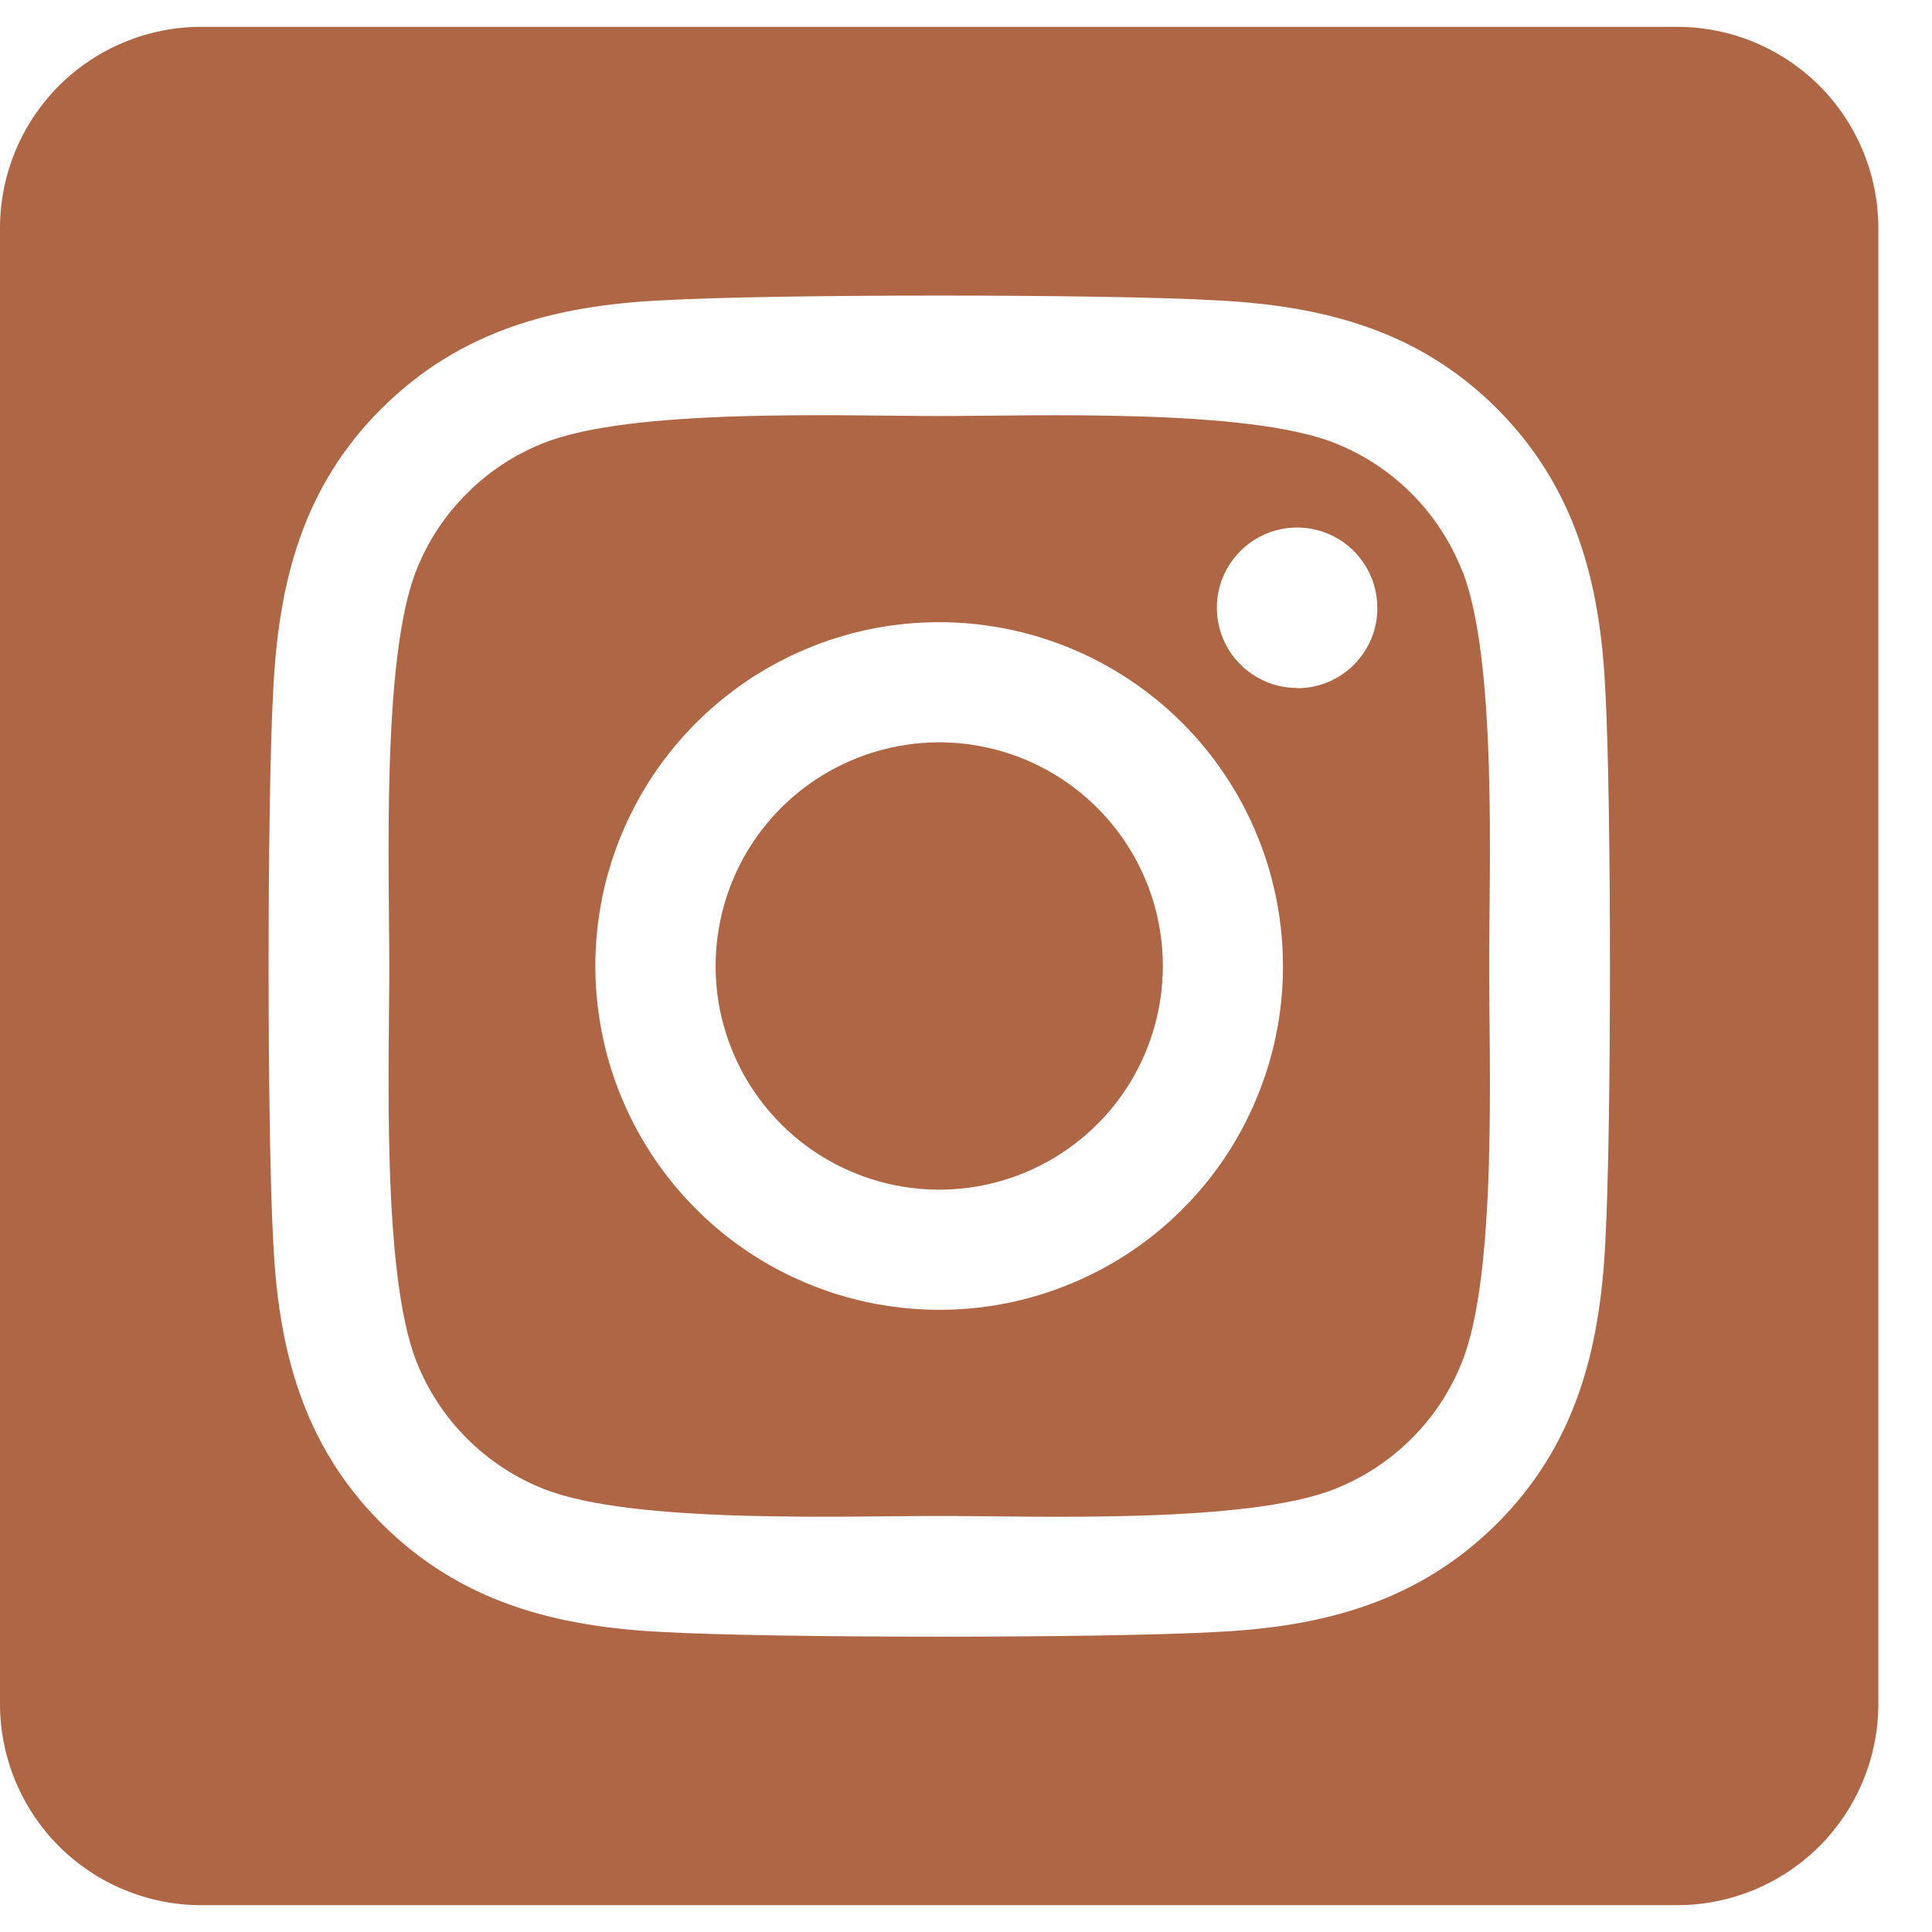
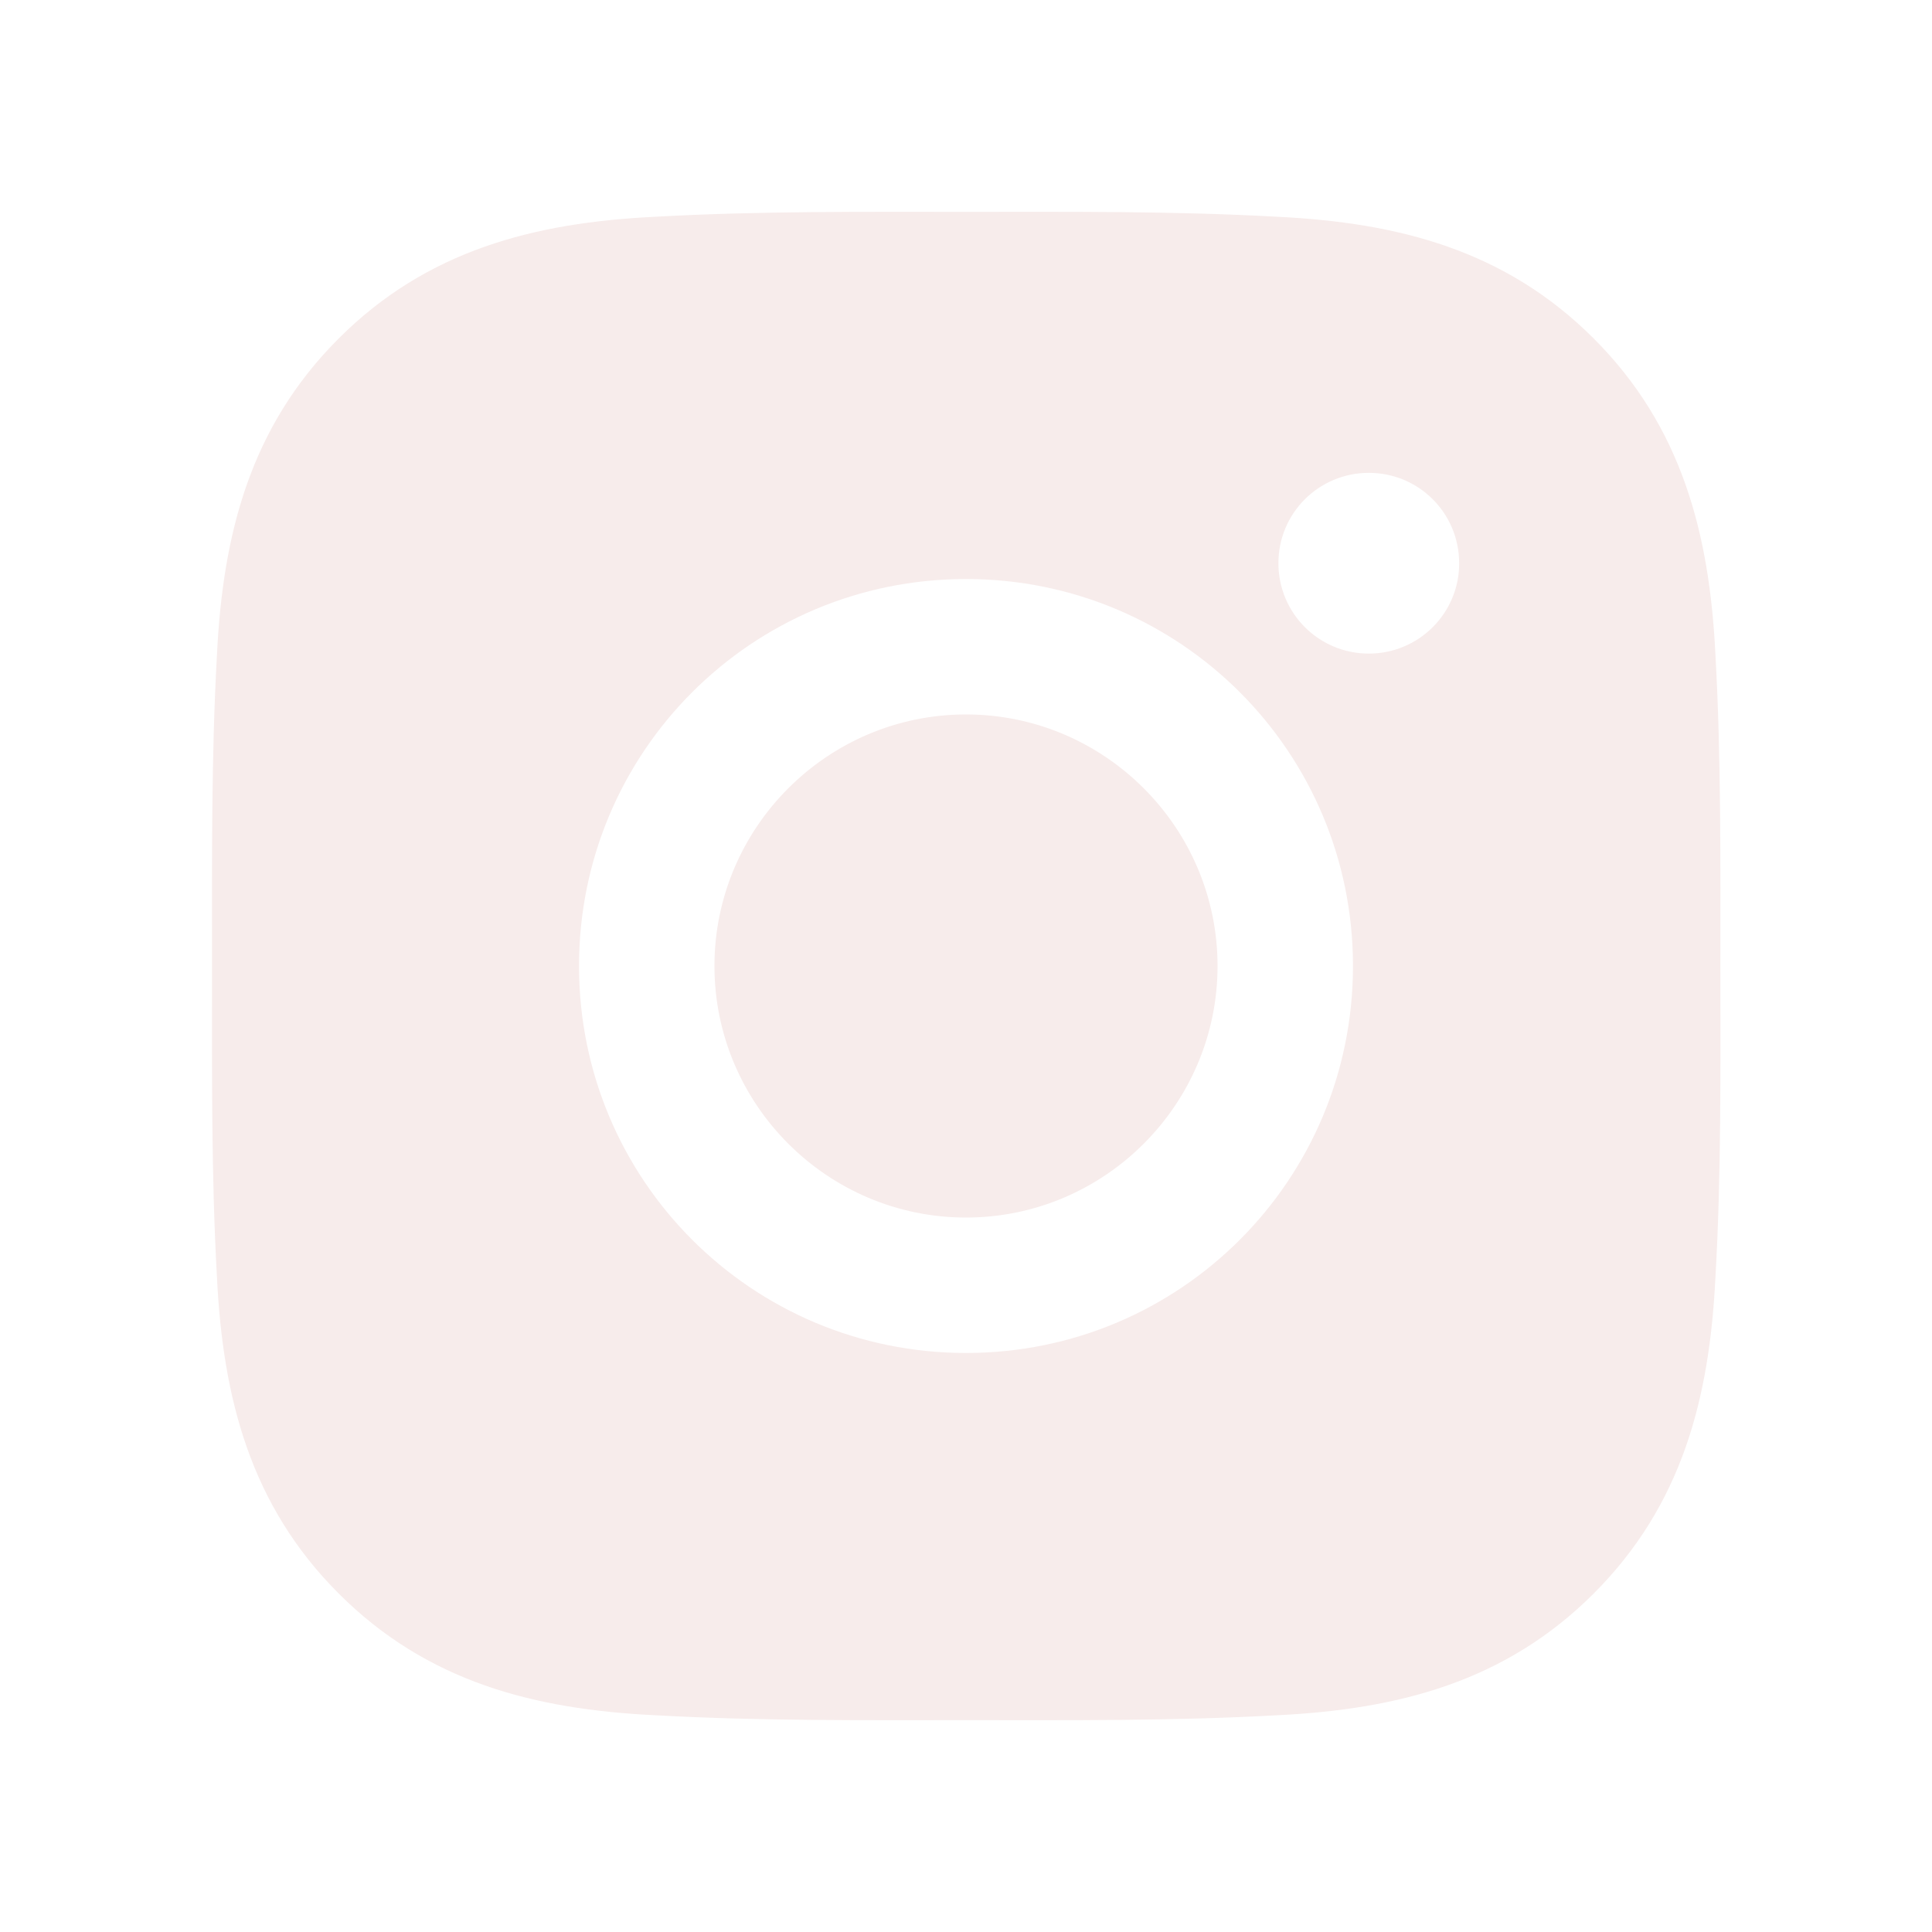
- <svg xmlns="http://www.w3.org/2000/svg" width="30" height="30" viewBox="0 0 18 18" fill="none">
-   <path d="M8.75 6.916C8.338 6.917 7.935 7.039 7.593 7.268C7.25 7.497 6.983 7.822 6.826 8.203C6.668 8.584 6.627 9.003 6.707 9.407C6.788 9.811 6.986 10.182 7.278 10.474C7.569 10.765 7.94 10.963 8.345 11.044C8.749 11.124 9.168 11.083 9.548 10.925C9.929 10.767 10.254 10.5 10.483 10.158C10.712 9.815 10.834 9.412 10.834 9C10.834 8.447 10.614 7.918 10.223 7.527C9.833 7.136 9.303 6.917 8.75 6.916V6.916ZM13.621 5.315C13.515 5.046 13.355 4.802 13.151 4.598C12.947 4.393 12.702 4.233 12.434 4.127C11.613 3.803 9.66 3.876 8.75 3.876C7.84 3.876 5.889 3.8 5.066 4.127C4.797 4.233 4.553 4.393 4.349 4.598C4.144 4.802 3.984 5.046 3.878 5.315C3.555 6.135 3.627 8.09 3.627 9C3.627 9.909 3.555 11.862 3.88 12.685C3.986 12.954 4.146 13.198 4.35 13.402C4.555 13.606 4.799 13.767 5.068 13.873C5.888 14.197 7.841 14.124 8.752 14.124C9.662 14.124 11.613 14.199 12.435 13.873C12.704 13.767 12.948 13.606 13.152 13.402C13.357 13.198 13.517 12.954 13.623 12.685C13.949 11.864 13.874 9.909 13.874 9C13.874 8.091 13.949 6.138 13.623 5.315L13.621 5.315ZM8.75 12.203C8.116 12.203 7.497 12.015 6.97 11.663C6.444 11.311 6.033 10.811 5.791 10.226C5.548 9.64 5.485 8.996 5.608 8.375C5.732 7.754 6.037 7.183 6.485 6.735C6.933 6.287 7.504 5.982 8.125 5.858C8.746 5.735 9.39 5.798 9.976 6.041C10.561 6.283 11.061 6.694 11.413 7.22C11.765 7.747 11.953 8.366 11.953 9C11.954 9.421 11.871 9.838 11.71 10.226C11.55 10.615 11.314 10.969 11.016 11.266C10.719 11.564 10.365 11.8 9.976 11.96C9.588 12.121 9.171 12.204 8.75 12.203V12.203ZM12.085 6.41C11.937 6.41 11.793 6.366 11.67 6.284C11.547 6.202 11.451 6.085 11.394 5.949C11.338 5.812 11.323 5.662 11.351 5.517C11.38 5.372 11.451 5.239 11.556 5.134C11.661 5.029 11.794 4.958 11.939 4.929C12.084 4.9 12.234 4.915 12.371 4.972C12.507 5.028 12.624 5.124 12.706 5.247C12.789 5.37 12.832 5.515 12.832 5.662C12.833 5.761 12.814 5.858 12.777 5.949C12.739 6.04 12.684 6.122 12.615 6.192C12.546 6.262 12.463 6.317 12.373 6.355C12.282 6.392 12.185 6.412 12.087 6.412L12.085 6.41ZM15.625 0.25H1.875C1.378 0.25 0.901 0.448 0.549 0.799C0.198 1.151 0 1.628 0 2.125L0 15.875C0 16.372 0.198 16.849 0.549 17.201C0.901 17.552 1.378 17.75 1.875 17.75H15.625C16.122 17.75 16.599 17.552 16.951 17.201C17.302 16.849 17.5 16.372 17.5 15.875V2.125C17.5 1.628 17.302 1.151 16.951 0.799C16.599 0.448 16.122 0.25 15.625 0.25V0.25ZM14.956 11.578C14.906 12.579 14.677 13.466 13.947 14.195C13.216 14.924 12.329 15.157 11.329 15.205C10.298 15.263 7.205 15.263 6.173 15.205C5.172 15.155 4.288 14.926 3.556 14.195C2.824 13.465 2.594 12.577 2.546 11.578C2.488 10.546 2.488 7.453 2.546 6.422C2.596 5.421 2.822 4.534 3.556 3.805C4.289 3.076 5.176 2.845 6.173 2.798C7.205 2.739 10.298 2.739 11.329 2.798C12.331 2.848 13.217 3.077 13.947 3.807C14.676 4.538 14.909 5.425 14.956 6.427C15.014 7.455 15.014 10.545 14.956 11.578Z" fill="#AF6645" />
+ <svg xmlns="http://www.w3.org/2000/svg" width="20" height="20" viewBox="0 0 20 20" fill="none">
+   <path d="M10 7.396C8.566 7.396 7.396 8.566 7.396 10C7.396 11.434 8.566 12.604 10 12.604C11.434 12.604 12.604 11.434 12.604 10C12.604 8.566 11.434 7.396 10 7.396ZM17.809 10C17.809 8.922 17.818 7.854 17.758 6.777C17.697 5.527 17.412 4.418 16.498 3.504C15.582 2.588 14.475 2.305 13.225 2.244C12.146 2.184 11.078 2.193 10.002 2.193C8.924 2.193 7.855 2.184 6.779 2.244C5.529 2.305 4.42 2.59 3.506 3.504C2.59 4.42 2.307 5.527 2.246 6.777C2.186 7.855 2.195 8.924 2.195 10C2.195 11.076 2.186 12.146 2.246 13.223C2.307 14.473 2.592 15.582 3.506 16.496C4.422 17.412 5.529 17.695 6.779 17.756C7.857 17.816 8.926 17.807 10.002 17.807C11.08 17.807 12.148 17.816 13.225 17.756C14.475 17.695 15.584 17.41 16.498 16.496C17.414 15.58 17.697 14.473 17.758 13.223C17.82 12.146 17.809 11.078 17.809 10V10ZM10 14.006C7.783 14.006 5.994 12.217 5.994 10C5.994 7.783 7.783 5.994 10 5.994C12.217 5.994 14.006 7.783 14.006 10C14.006 12.217 12.217 14.006 10 14.006ZM14.17 6.766C13.652 6.766 13.234 6.348 13.234 5.83C13.234 5.312 13.652 4.895 14.17 4.895C14.688 4.895 15.105 5.312 15.105 5.83C15.106 5.953 15.082 6.075 15.035 6.188C14.988 6.302 14.919 6.405 14.832 6.492C14.745 6.579 14.642 6.648 14.528 6.695C14.415 6.742 14.293 6.766 14.17 6.766V6.766Z" fill="#F7ECEB" />
</svg>
